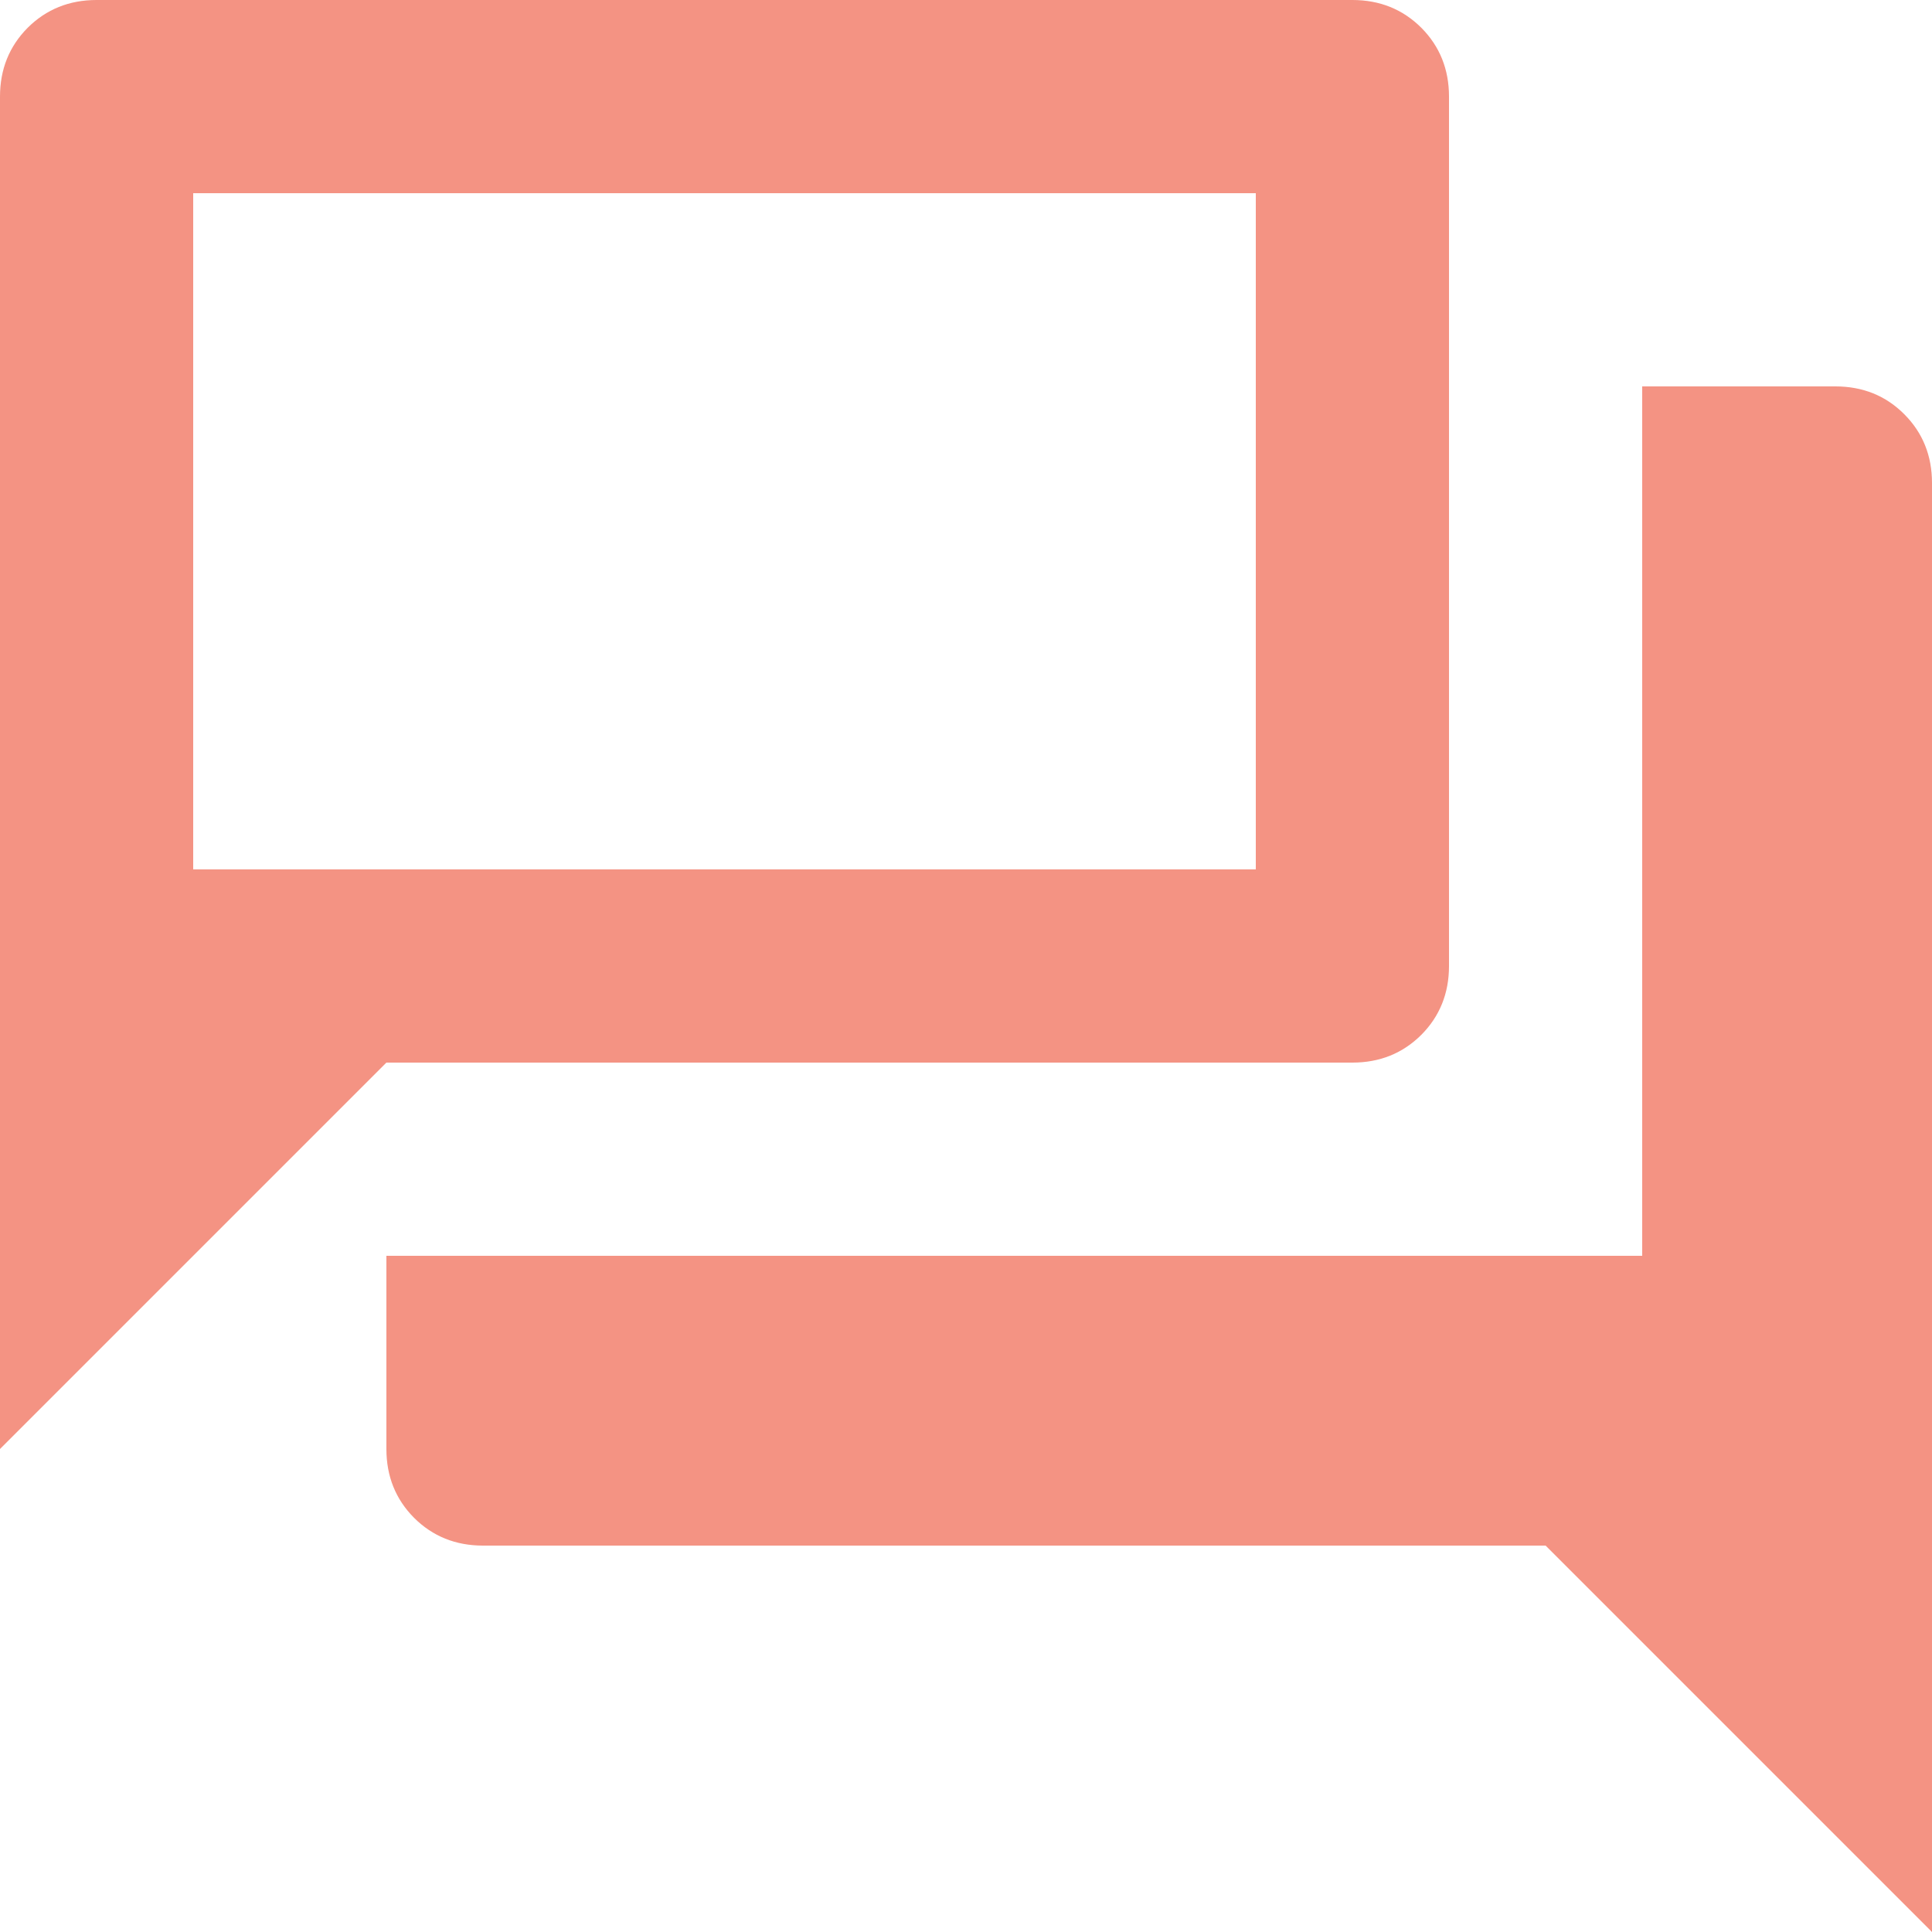
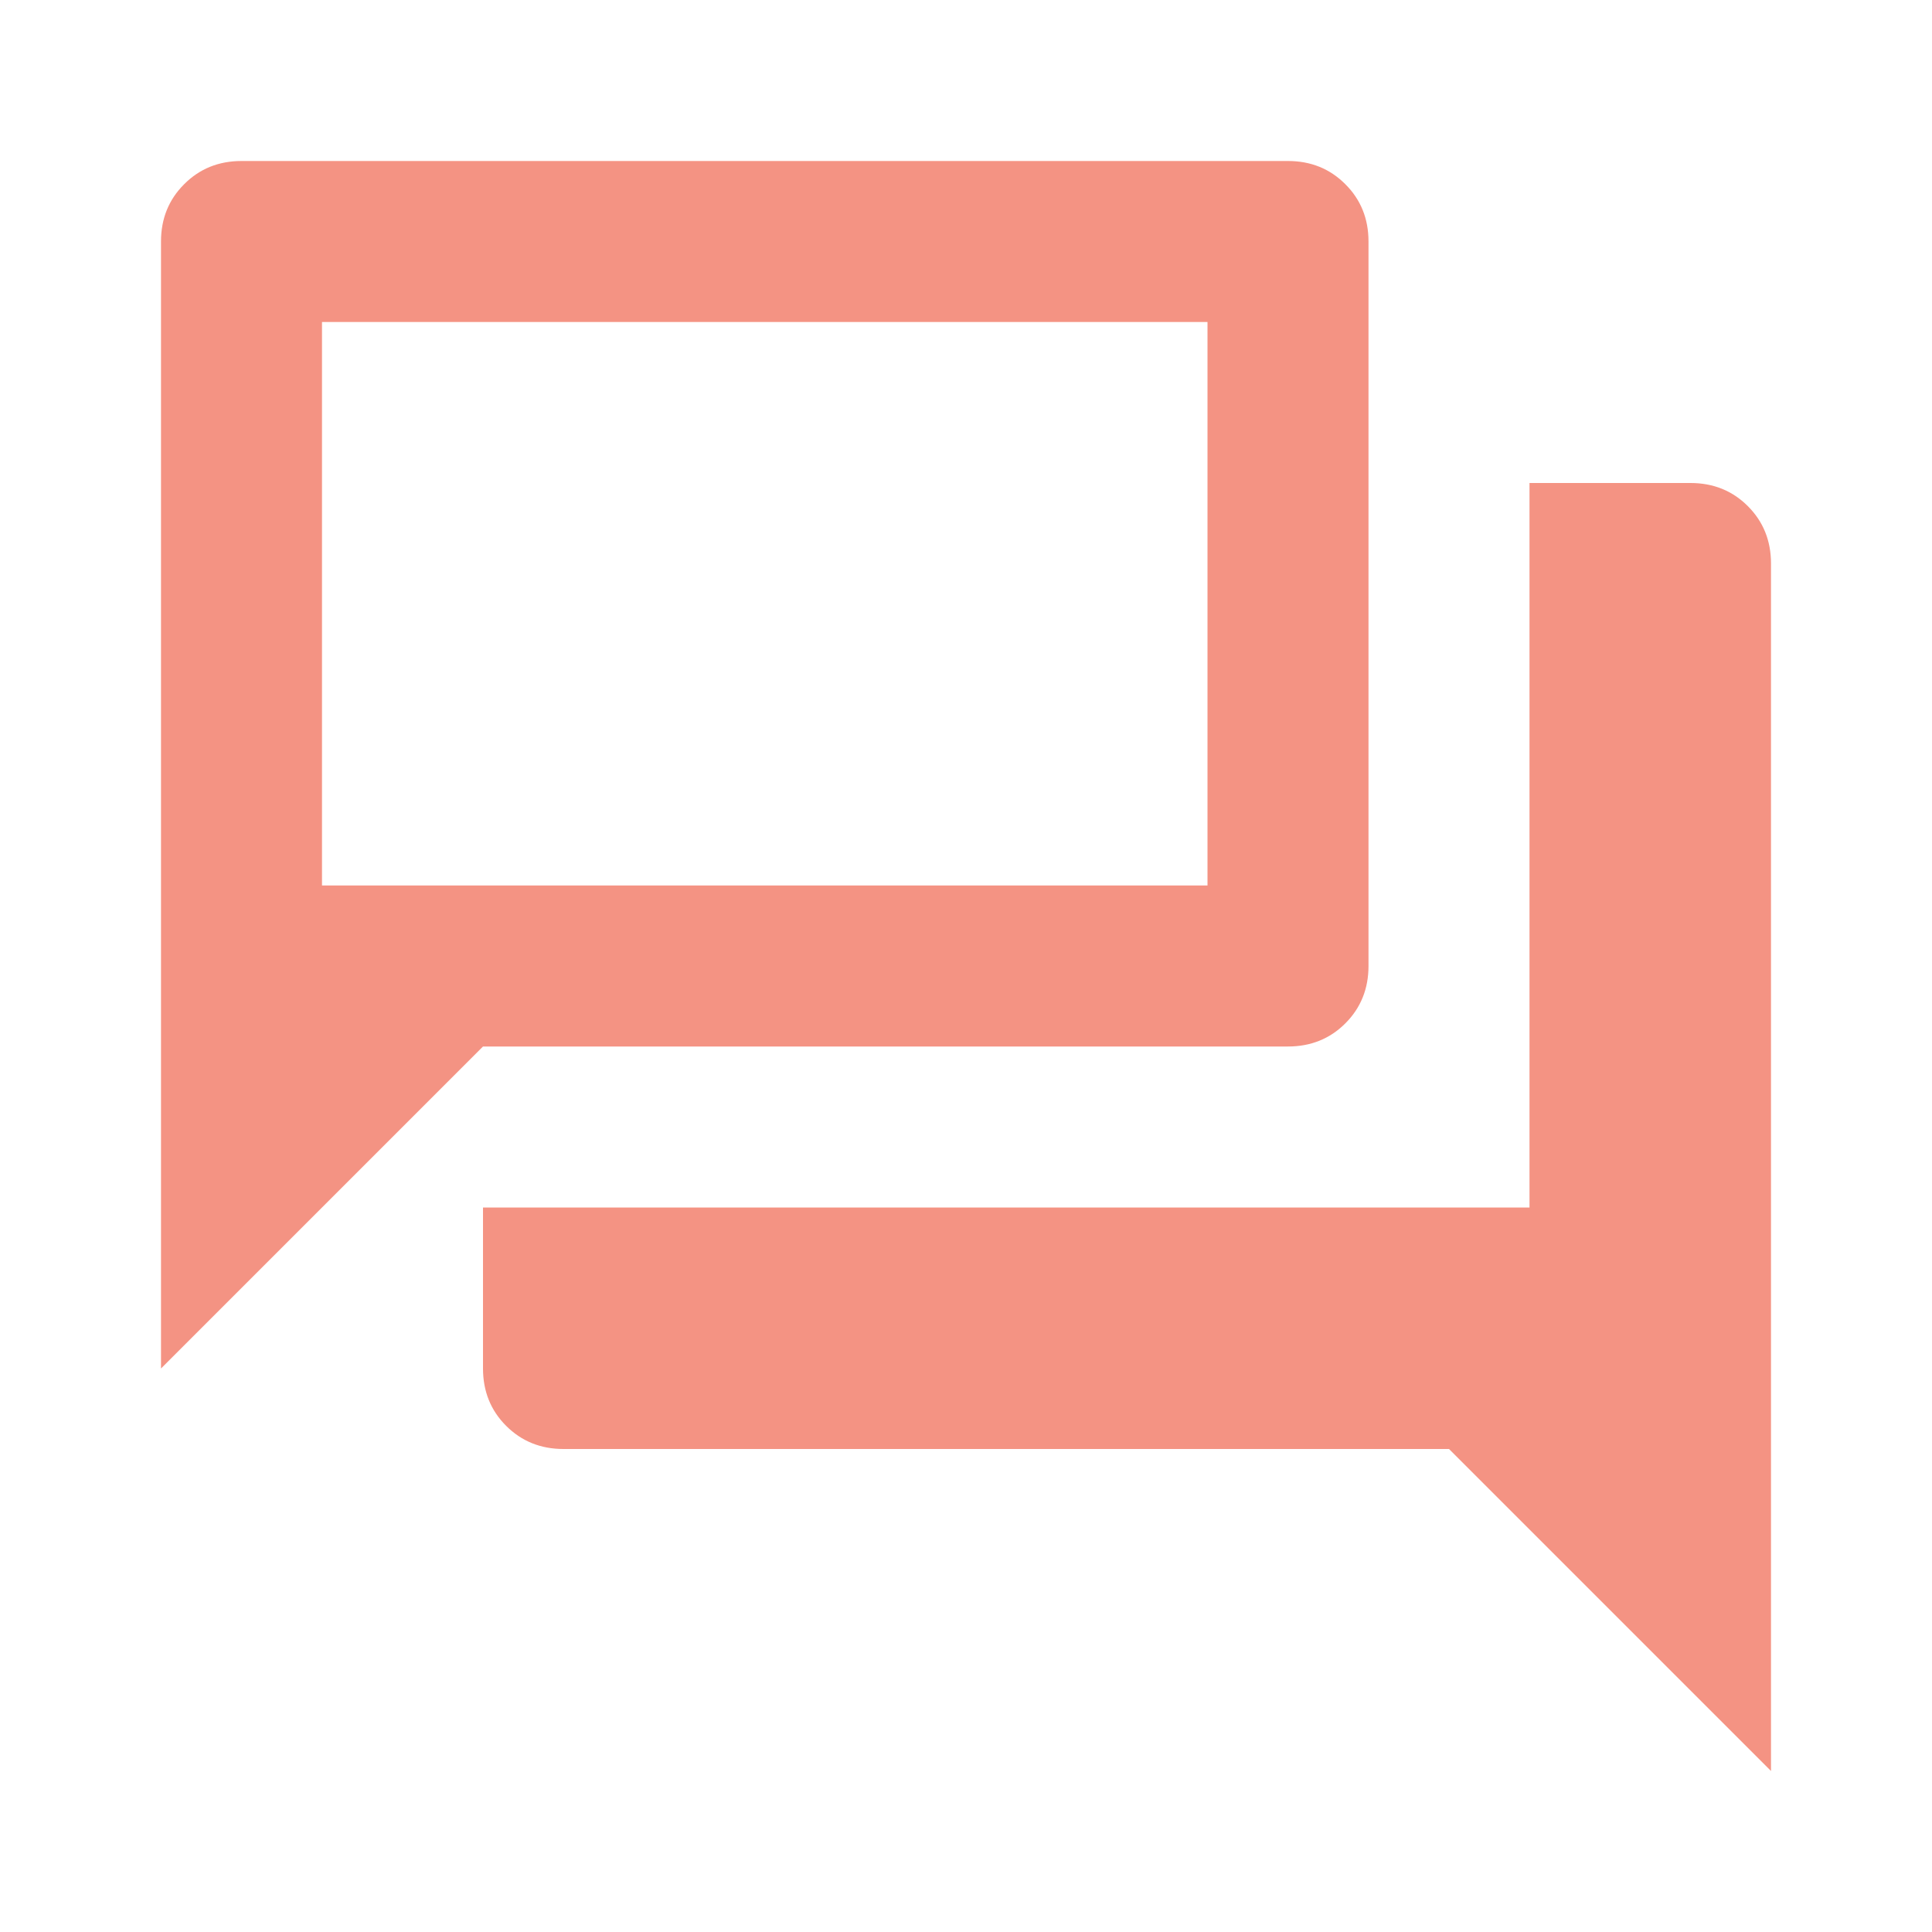
- <svg xmlns="http://www.w3.org/2000/svg" width="20" height="20" viewBox="0 0 20 20" fill="none">
-   <path d="M5 16C4.717 16 4.479 15.904 4.287 15.713C4.096 15.521 4 15.283 4 15V13H17V4H19C19.283 4 19.521 4.096 19.712 4.287C19.904 4.479 20 4.717 20 5V20L16 16H5ZM0 15V1C0 0.717 0.096 0.479 0.287 0.287C0.479 0.096 0.717 0 1 0H14C14.283 0 14.521 0.096 14.713 0.287C14.904 0.479 15 0.717 15 1V10C15 10.283 14.904 10.521 14.713 10.713C14.521 10.904 14.283 11 14 11H4L0 15ZM13 9V2H2V9H13Z" fill="#f49383" />
+ <svg xmlns="http://www.w3.org/2000/svg" width="24" height="24" viewBox="0 0 24 24" fill="none">
+   <path d="M7 18C6.717 18 6.479 17.904 6.287 17.712C6.096 17.521 6 17.283 6 17V15H19V6H21C21.283 6 21.521 6.096 21.712 6.287C21.904 6.479 22 6.717 22 7V22L18 18H7ZM2 17V3C2 2.717 2.096 2.479 2.288 2.288C2.479 2.096 2.717 2 3 2H16C16.283 2 16.521 2.096 16.712 2.288C16.904 2.479 17 2.717 17 3V12C17 12.283 16.904 12.521 16.712 12.713C16.521 12.904 16.283 13 16 13H6L2 17ZM15 11V4H4V11H15Z" fill="#F49383" />
</svg>
